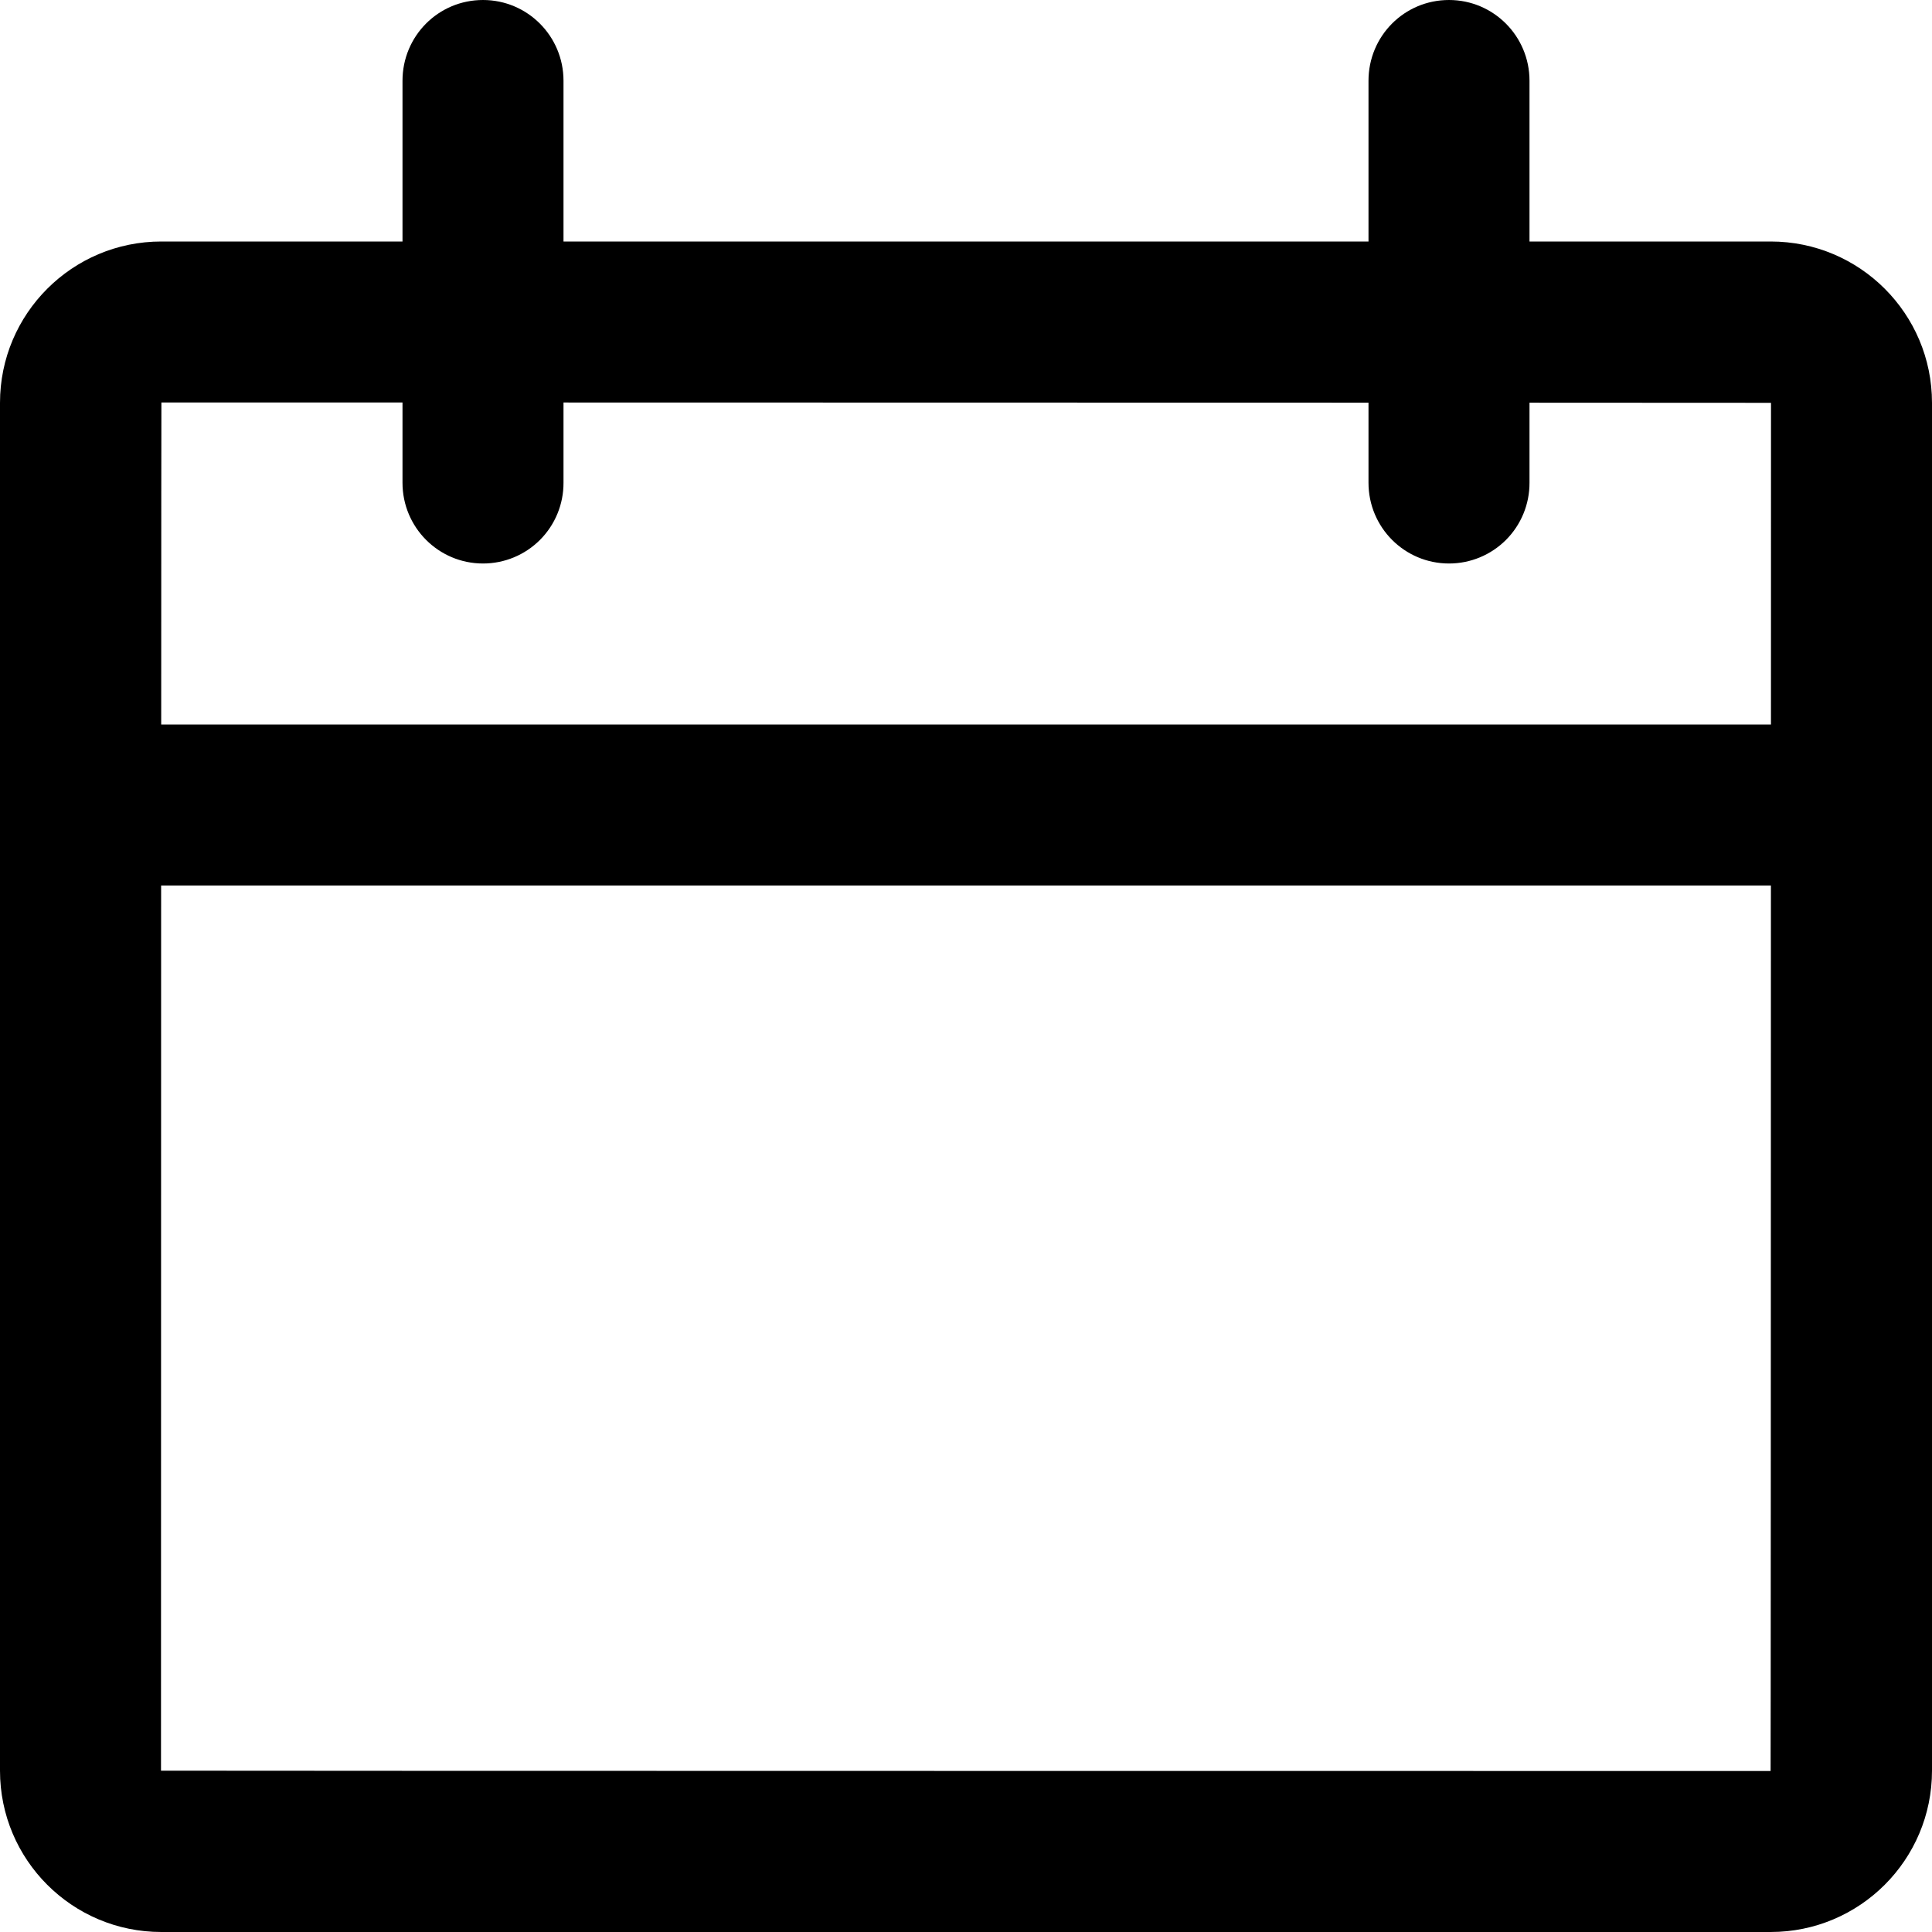
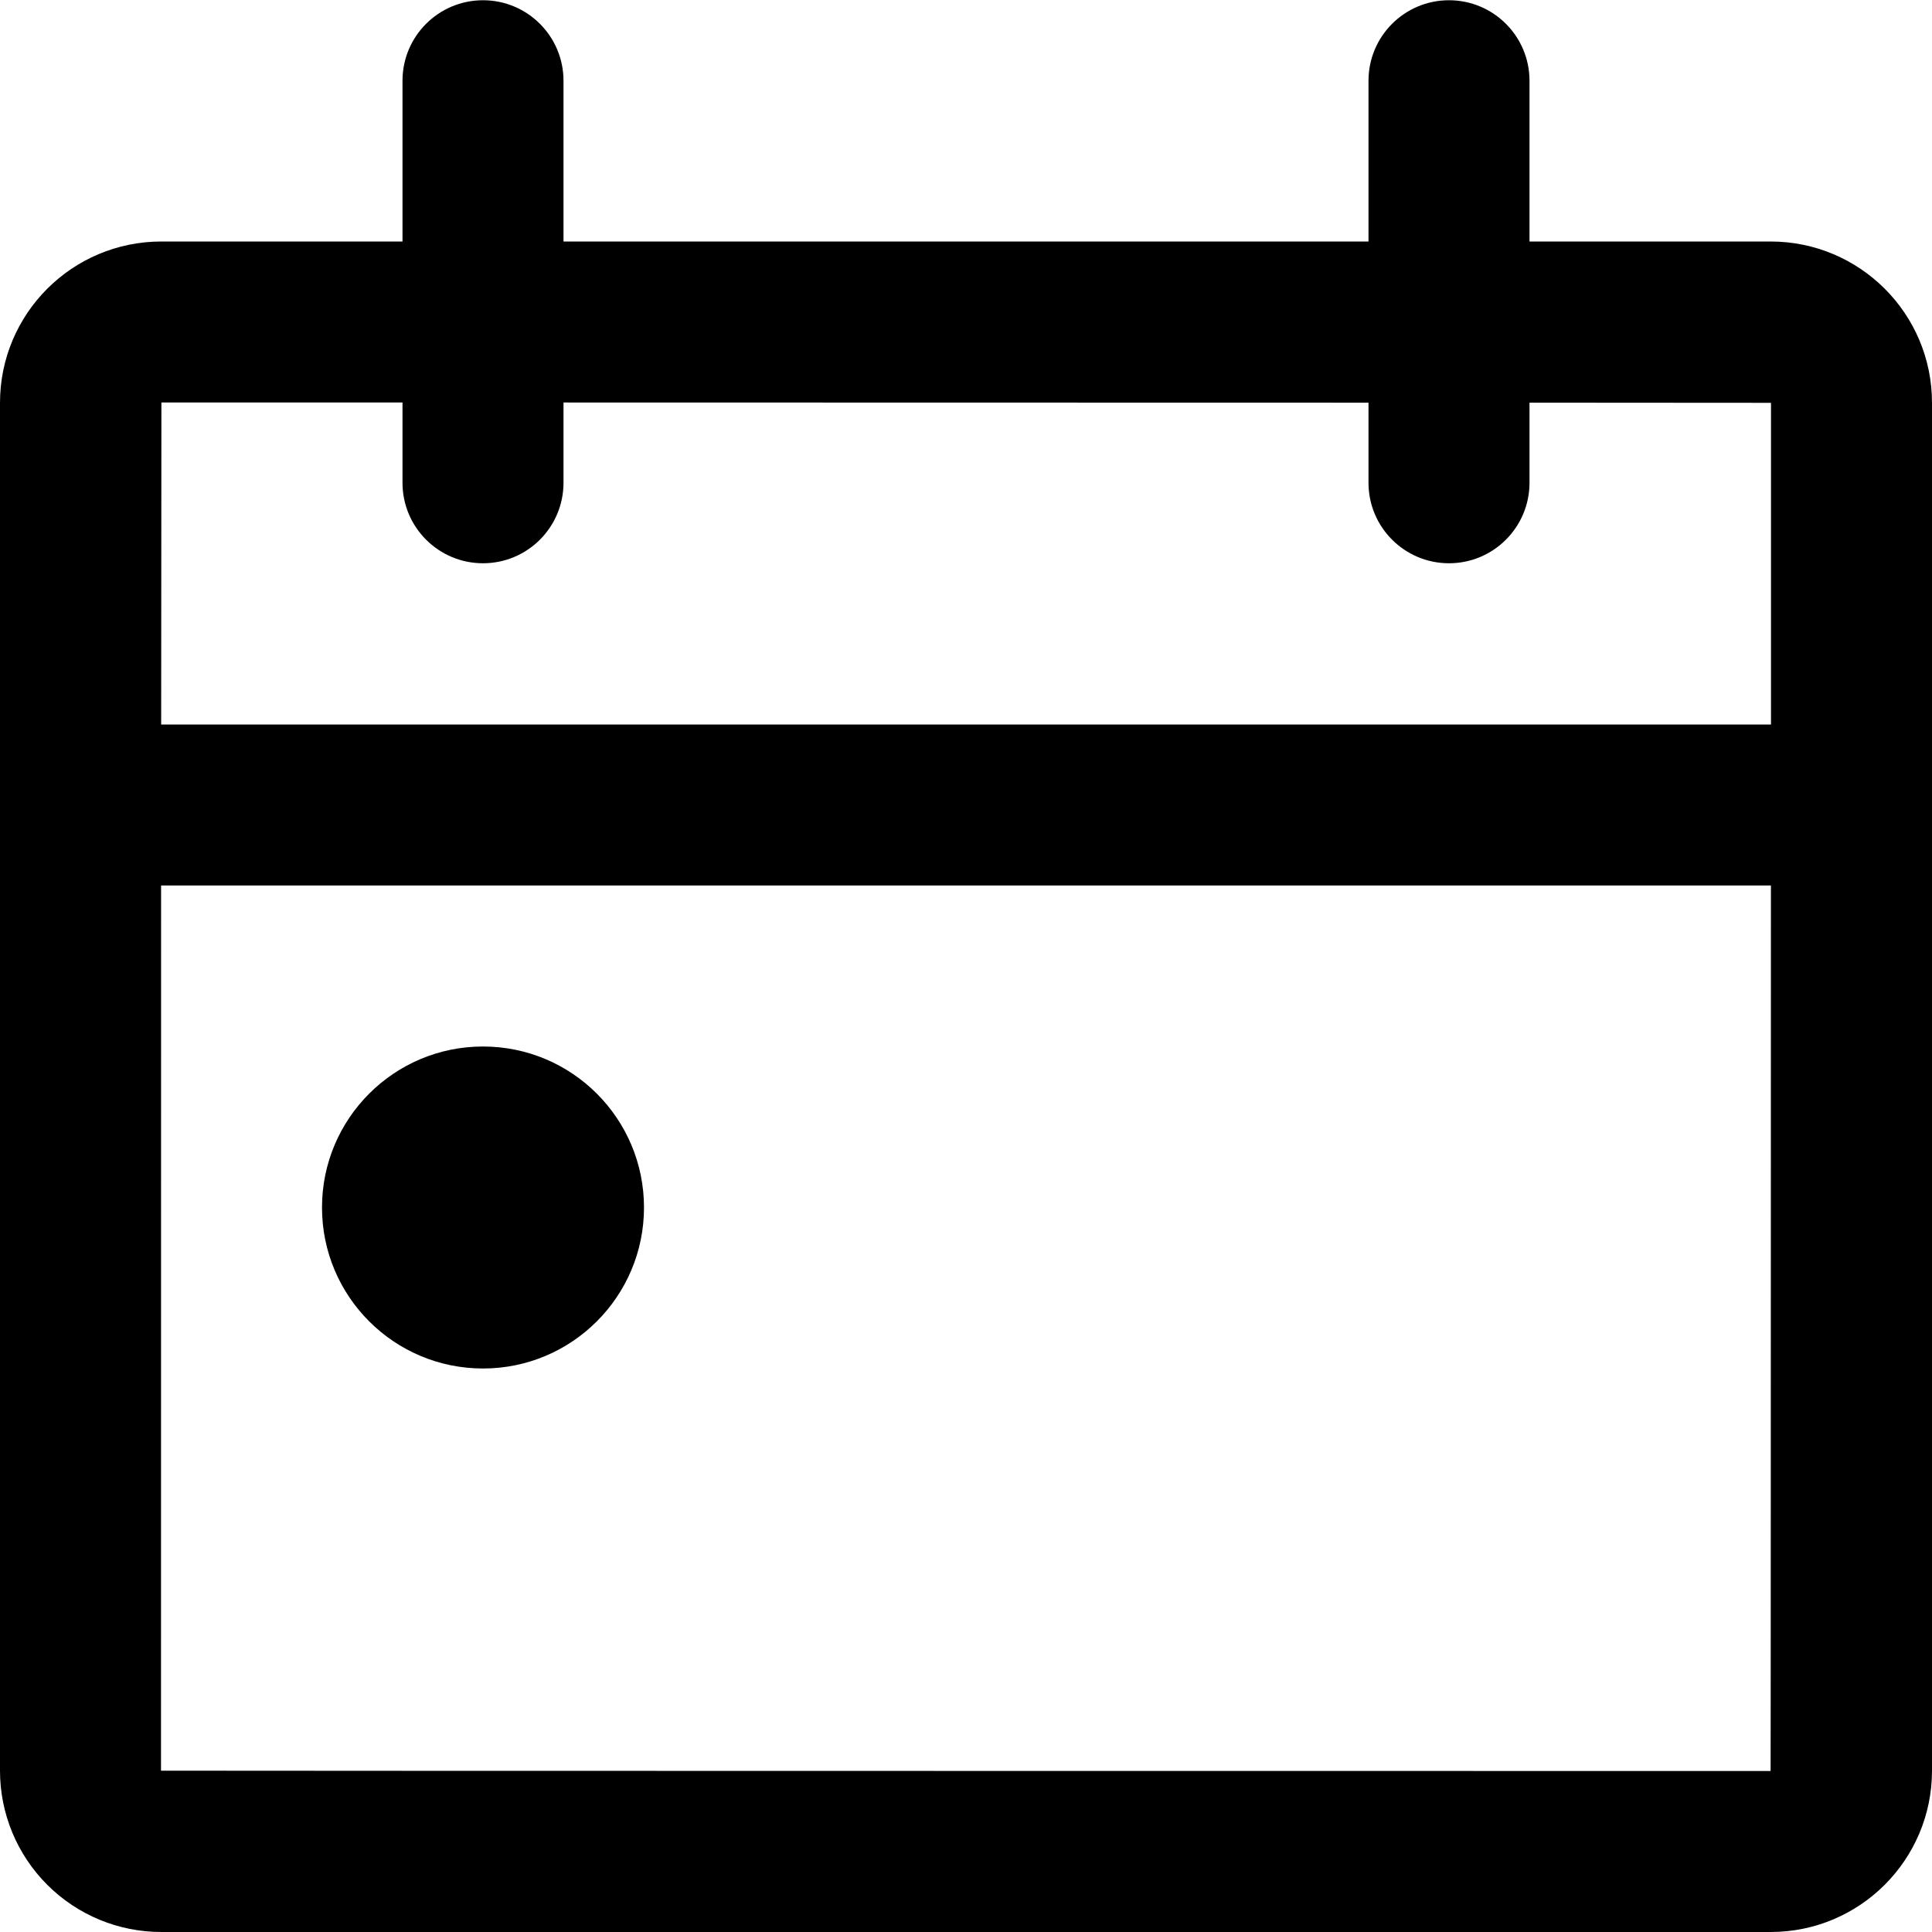
- <svg xmlns="http://www.w3.org/2000/svg" width="24" height="24" viewBox="0 0 48 48" fill="#000">
-   <path d="M43.999 18L44 10.008l-6-.003v1.99A1.998 1.998 0 0 1 36 14c-1.105   0-2-.897-2-2.006v-1.99C27.891 10.002 20.107 10 14 10v1.993A1.998 1.998 0 0 1   12 14c-1.105 0-2-.897-2-2.006V10H4.01c-.002 0-.004 3.376-.005 8h39.994zm0   4H4.003C4 31.784 4 43.992 4 43.992c0 .006 39.99.008 39.99.008.004 0   .007-12.215.008-22zM38 6h5.99A4.007 4.007 0 0 1 48 10.008v33.984A4.008 4.008 0   0 1 43.99 48H4.01A4.007 4.007 0 0 1 0 43.992V10.008A4.008 4.008 0 0 1 4.01   6H10V2.006C10 .898 10.888 0 12 0c1.105 0 2 .897 2 2.006V6h20V2.006C34 .898   34.888 0 36 0c1.105 0 2 .897 2 2.006V6z" fill-rule="evenodd" />
+ <svg xmlns="http://www.w3.org/2000/svg" width="24" height="24" viewBox="0 0 24 24">
+   <path fill="#000" fill-rule="nonzero" d="M22 9V5.004l-3-.002v.995a.999.999 0 1 1-2 0v-.995L7 5v.997a.999.999 0 1 1-2 0V5H2.005l-.003 4H22zm0 2H2.001L2 21.996c0 .003 19.995.004 19.995.004.002 0 .003-6.107.004-11zm-3-8h2.995C23.102 3 24 3.896 24 5.004v16.992A2.004 2.004 0 0 1 21.995 24H2.005A2.003 2.003 0 0 1 0 21.996V5.004C0 3.897.897 3 2.005 3H5V1.003a.999.999 0 1 1 2 0V3h10V1.003a.999.999 0 1 1 2 0V3zM6 17a2 2 0 1 0 0-4 2 2 0 0 0 0 4z" />
</svg>
